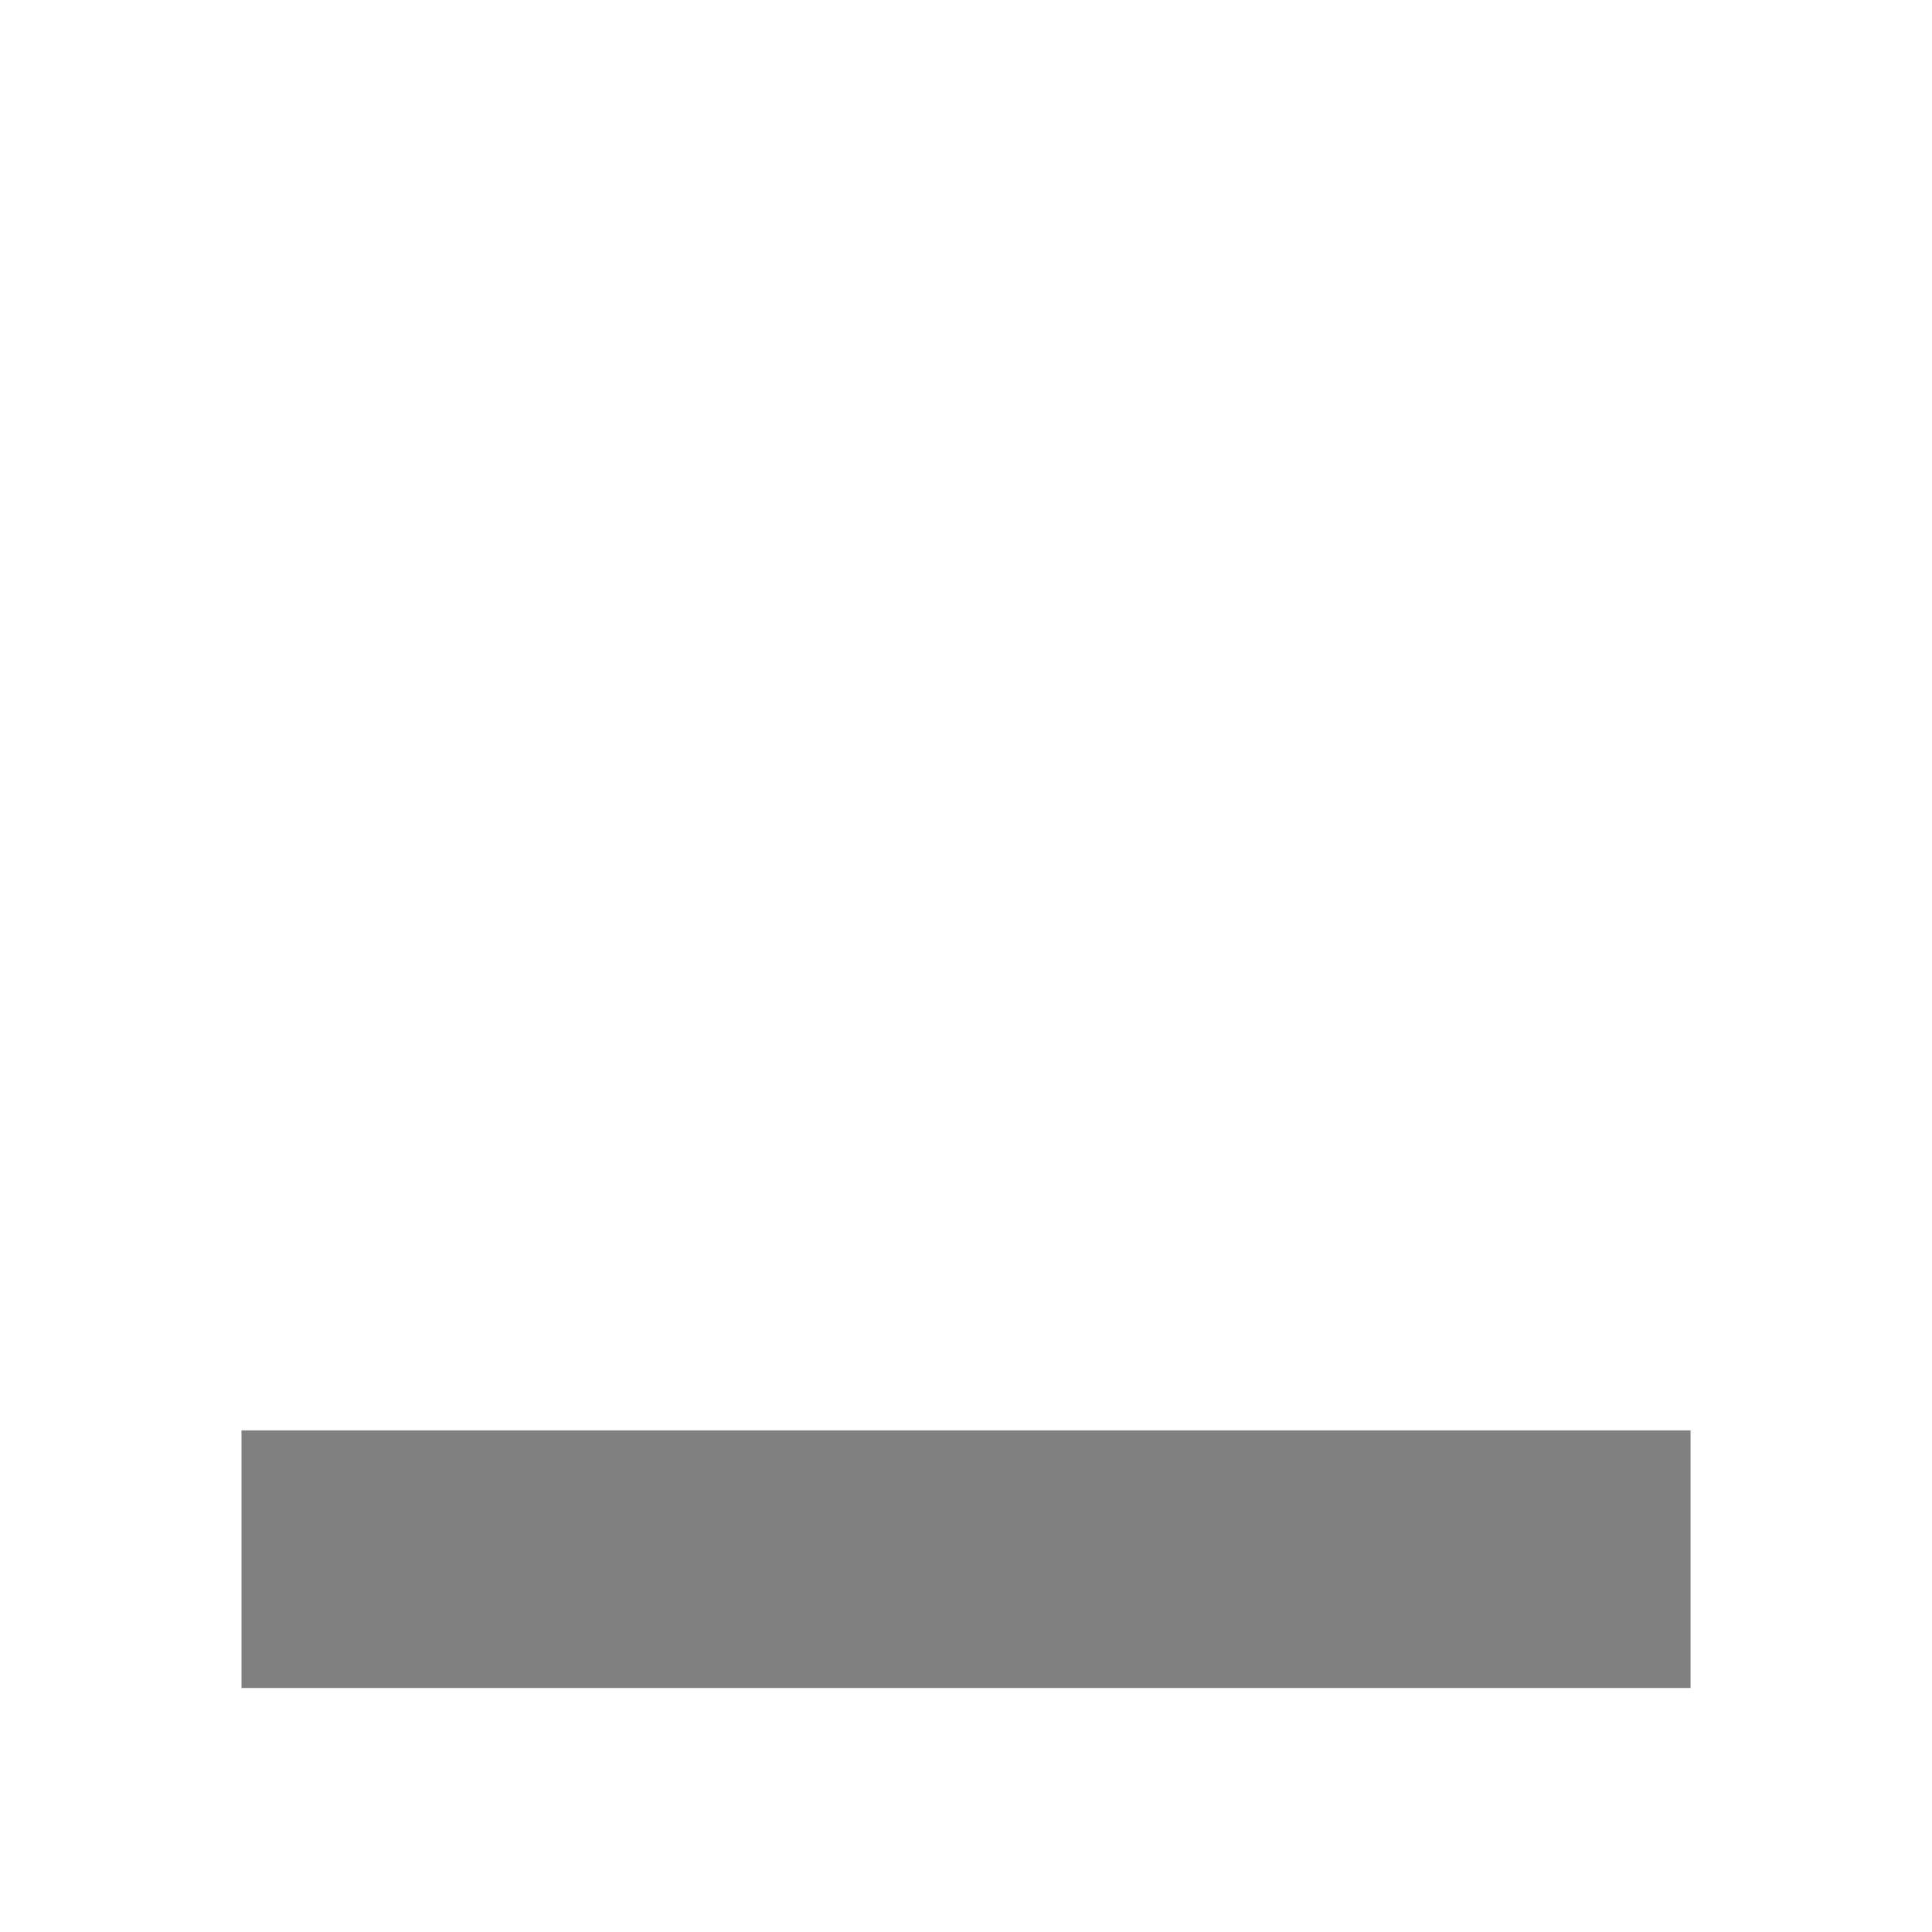
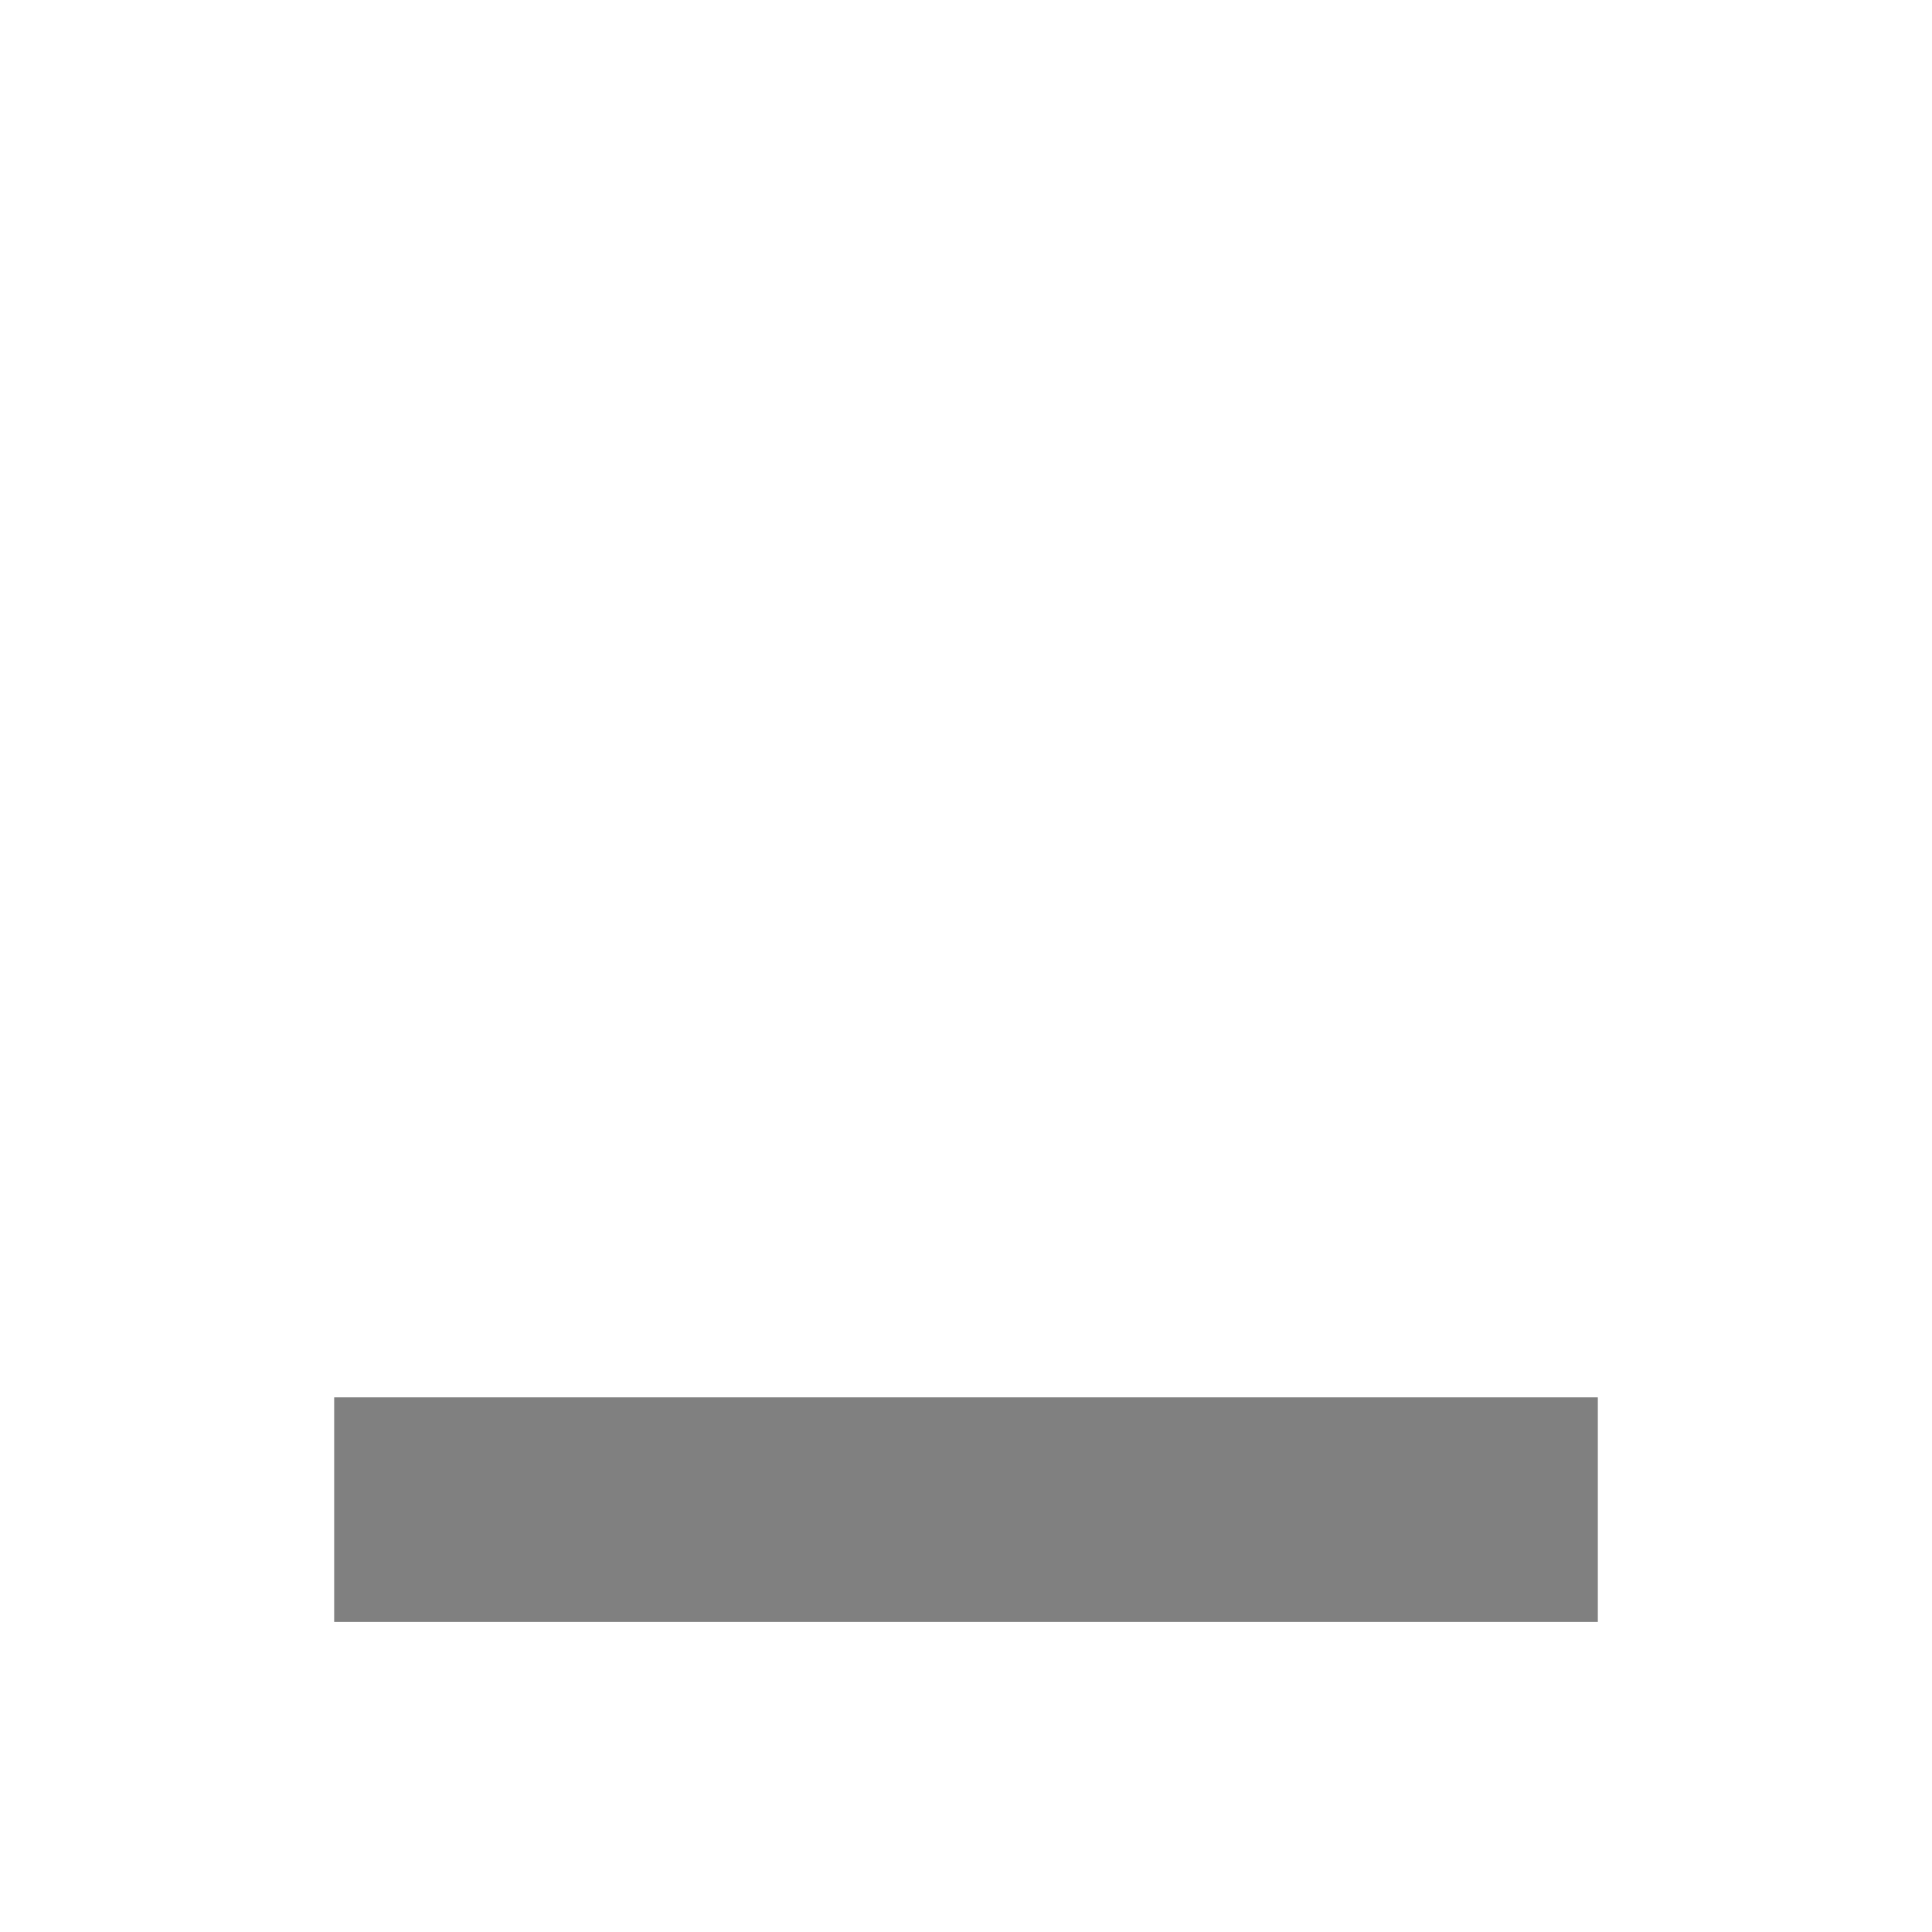
<svg xmlns="http://www.w3.org/2000/svg" id="_レイヤー_1" data-name="レイヤー 1" viewBox="0 0 300 300">
  <defs>
    <style>
      .cls-1 {
        fill: gray;
        stroke-width: 0px;
      }
    </style>
  </defs>
-   <rect class="cls-1" x="37.5" y="222.11" width="225.01" height="40" />
+   <rect class="cls-1" x="51.89" y="216.98" width="196.22" height="34.88" />
</svg>
